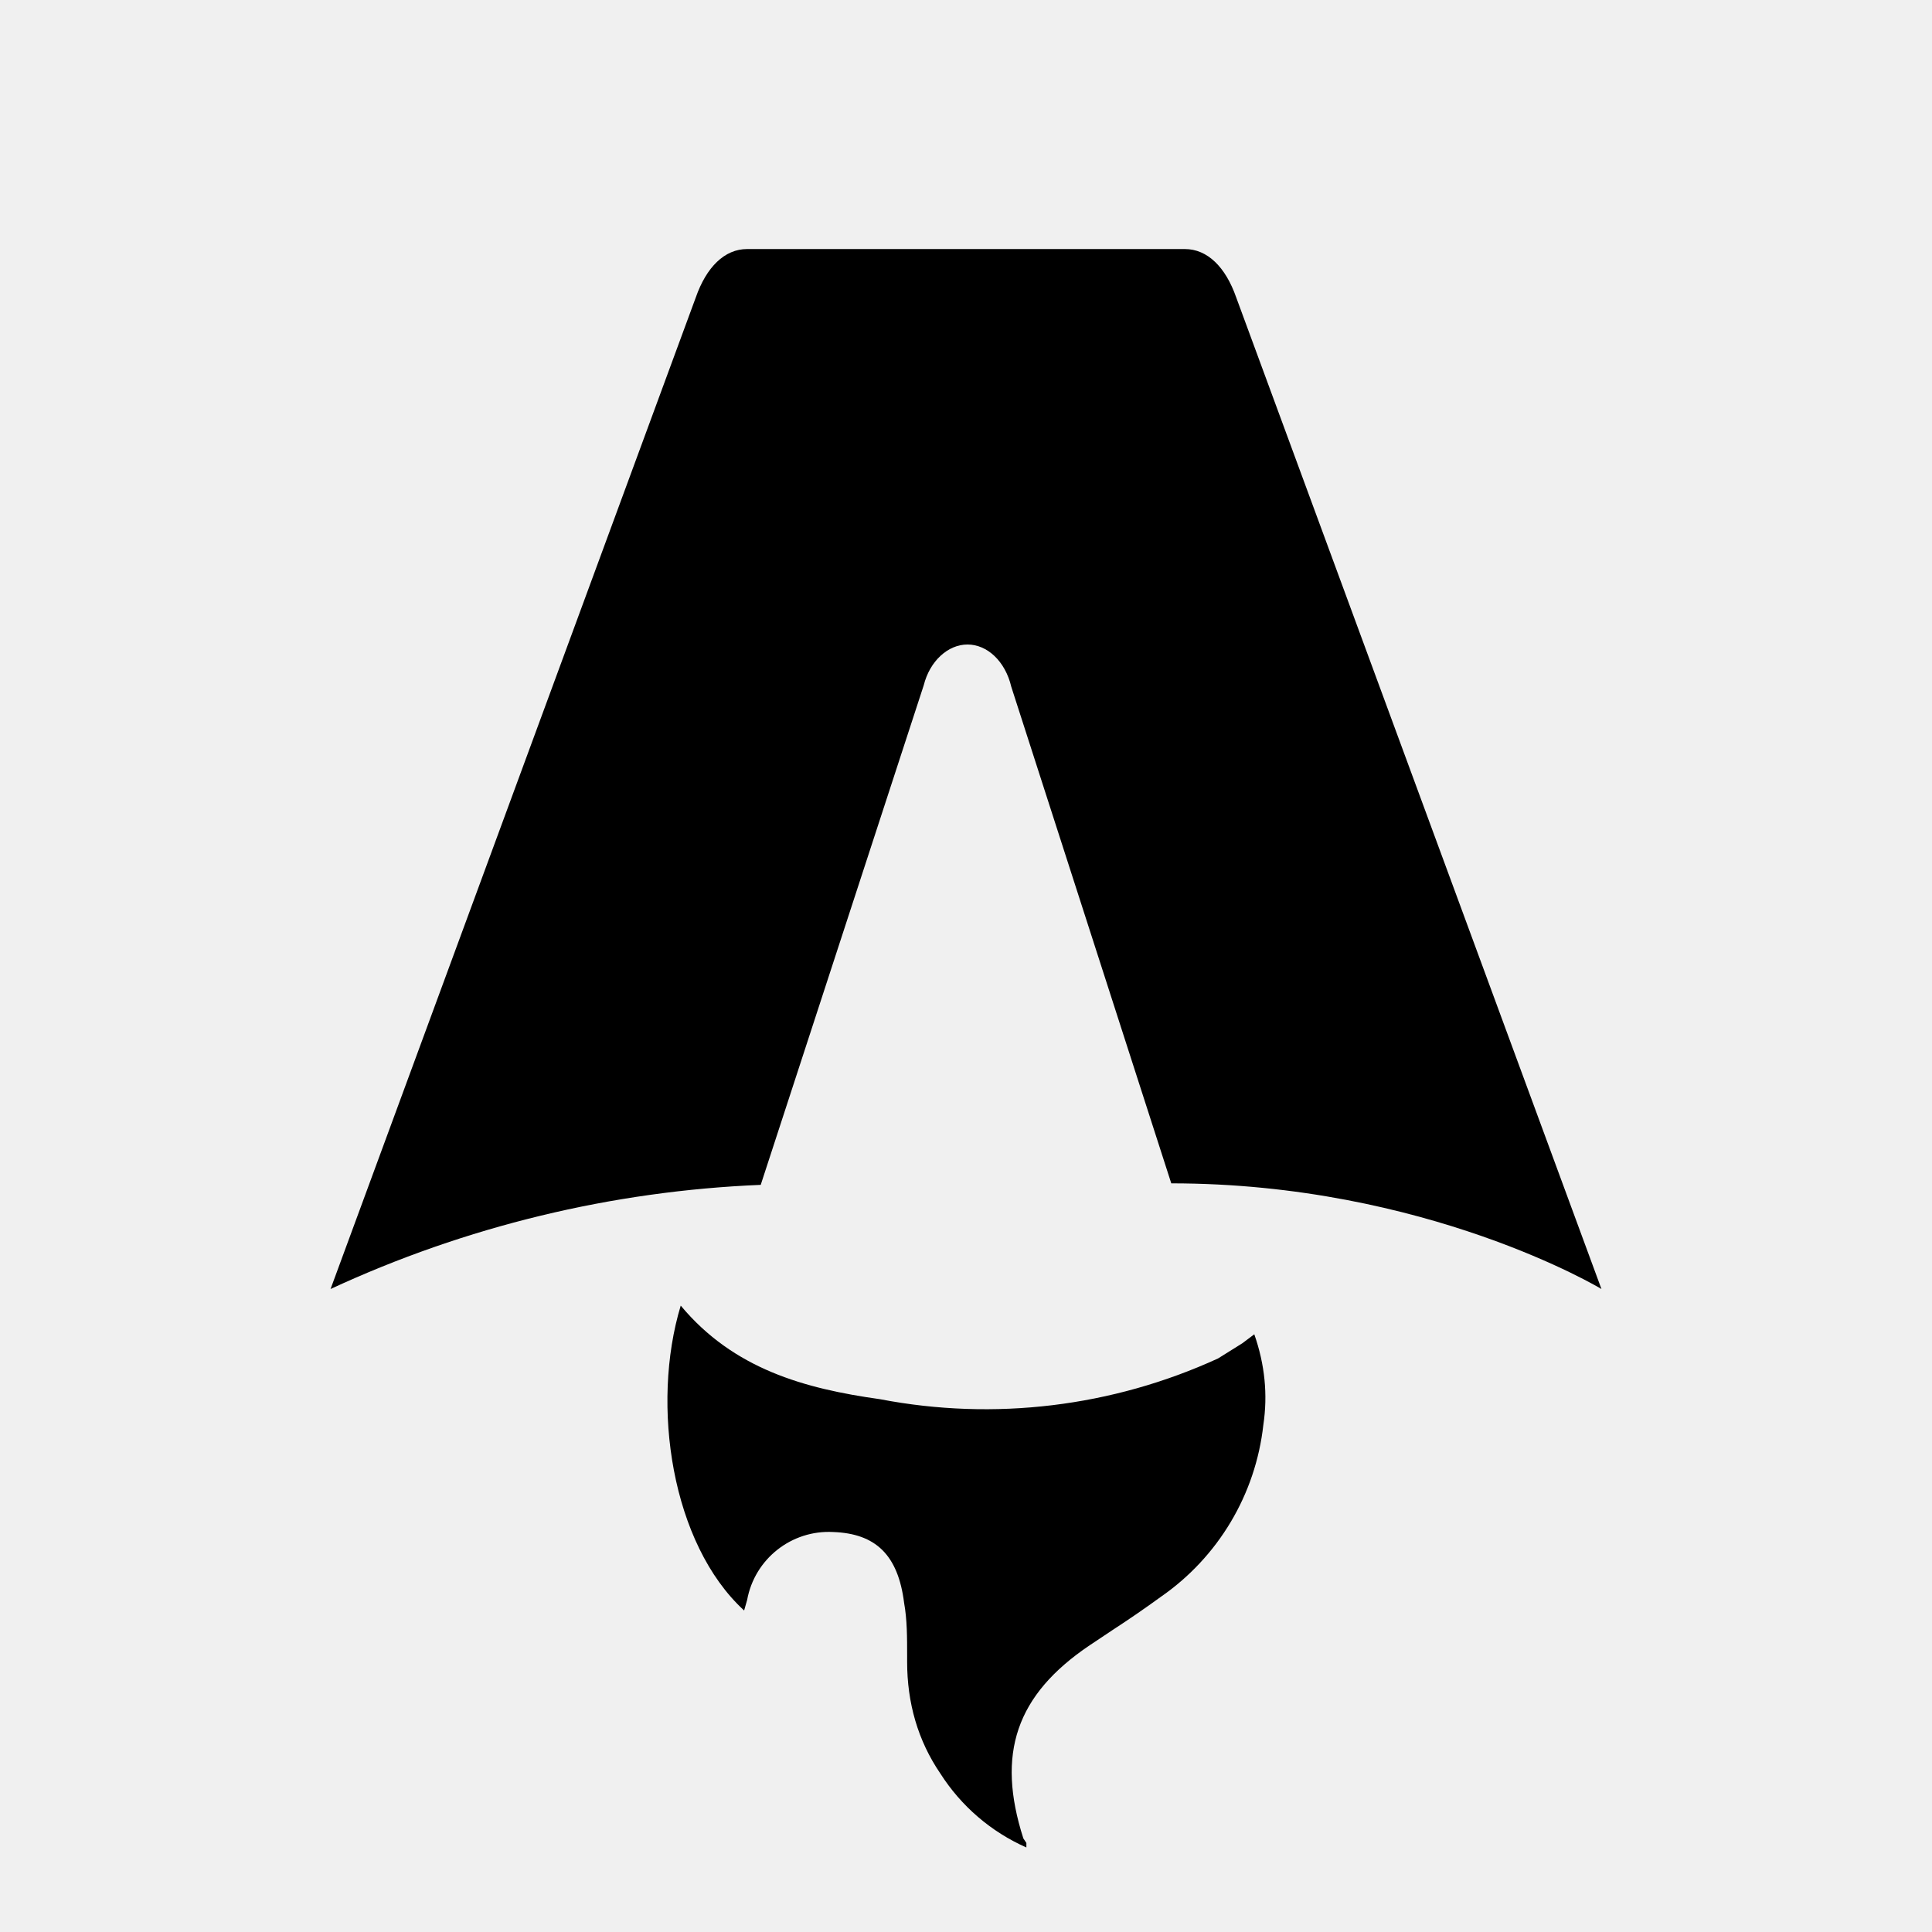
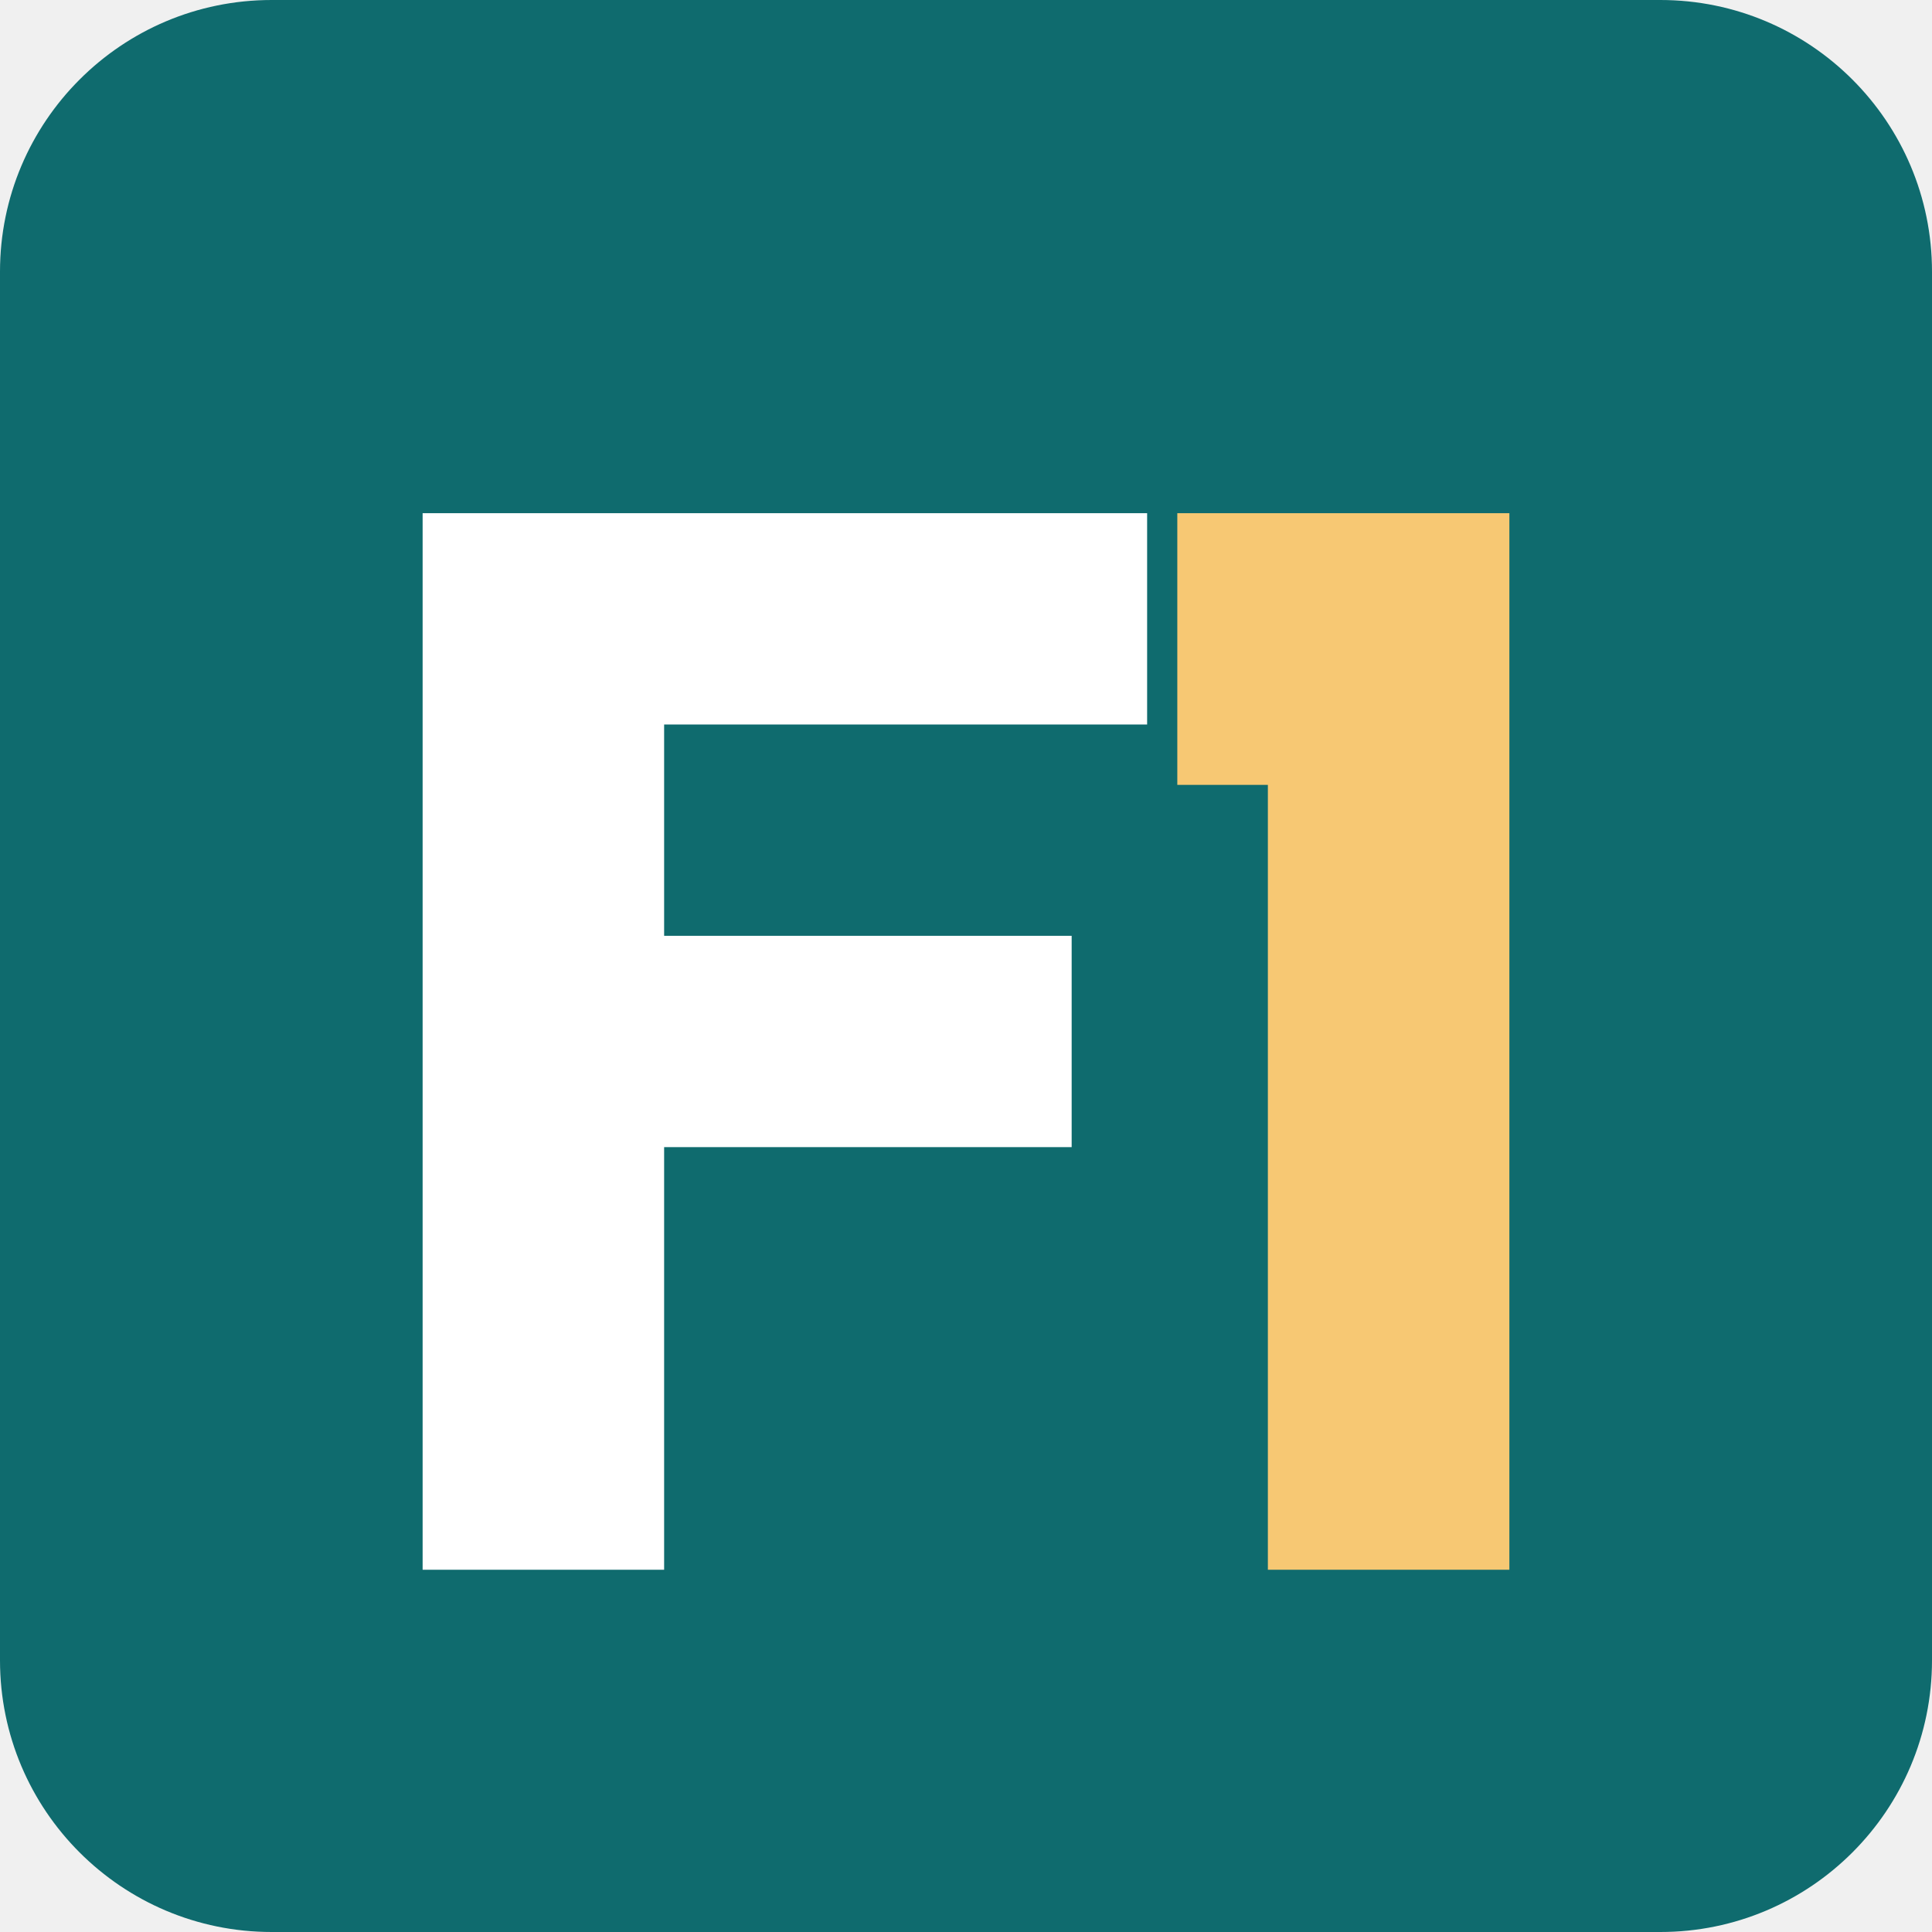
- <svg xmlns="http://www.w3.org/2000/svg" fill="none" viewBox="0 0 128 128">
-   <path d="M50.4 78.5a75.1 75.1 0 0 0-28.5 6.9l24.2-65.7c.7-2 1.9-3.2 3.4-3.2h29c1.5 0 2.7 1.2 3.4 3.2l24.2 65.7s-11.6-7-28.5-7L67 45.5c-.4-1.7-1.6-2.8-2.9-2.8-1.3 0-2.5 1.1-2.9 2.7L50.4 78.5Zm-1.1 28.2Zm-4.2-20.2c-2 6.6-.6 15.8 4.2 20.2a17.5 17.5 0 0 1 .2-.7 5.5 5.5 0 0 1 5.7-4.5c2.8.1 4.3 1.5 4.7 4.7.2 1.1.2 2.3.2 3.5v.4c0 2.7.7 5.2 2.2 7.4a13 13 0 0 0 5.7 4.9v-.3l-.2-.3c-1.8-5.6-.5-9.5 4.4-12.8l1.5-1a73 73 0 0 0 3.2-2.2 16 16 0 0 0 6.8-11.4c.3-2 .1-4-.6-6l-.8.6-1.6 1a37 37 0 0 1-22.4 2.7c-5-.7-9.7-2-13.2-6.2Z" />
-   <style>
-         path { fill: #000; }
-         @media (prefers-color-scheme: dark) {
-             path { fill: #FFF; }
-         }
-     </style>
+ <svg xmlns="http://www.w3.org/2000/svg" viewBox="0 0 128 128" role="img" aria-label="FC Academic Hub">
+   <rect width="128" height="128" rx="18" fill="#0f6b6e" />
+   <path d="M28 34h48v14H44v14h27v14H44v28H28V34Z" fill="#ffffff" />
+   <path d="M78 34h22v70H84V52h-6V34Z" fill="#f7c873" />
</svg>
